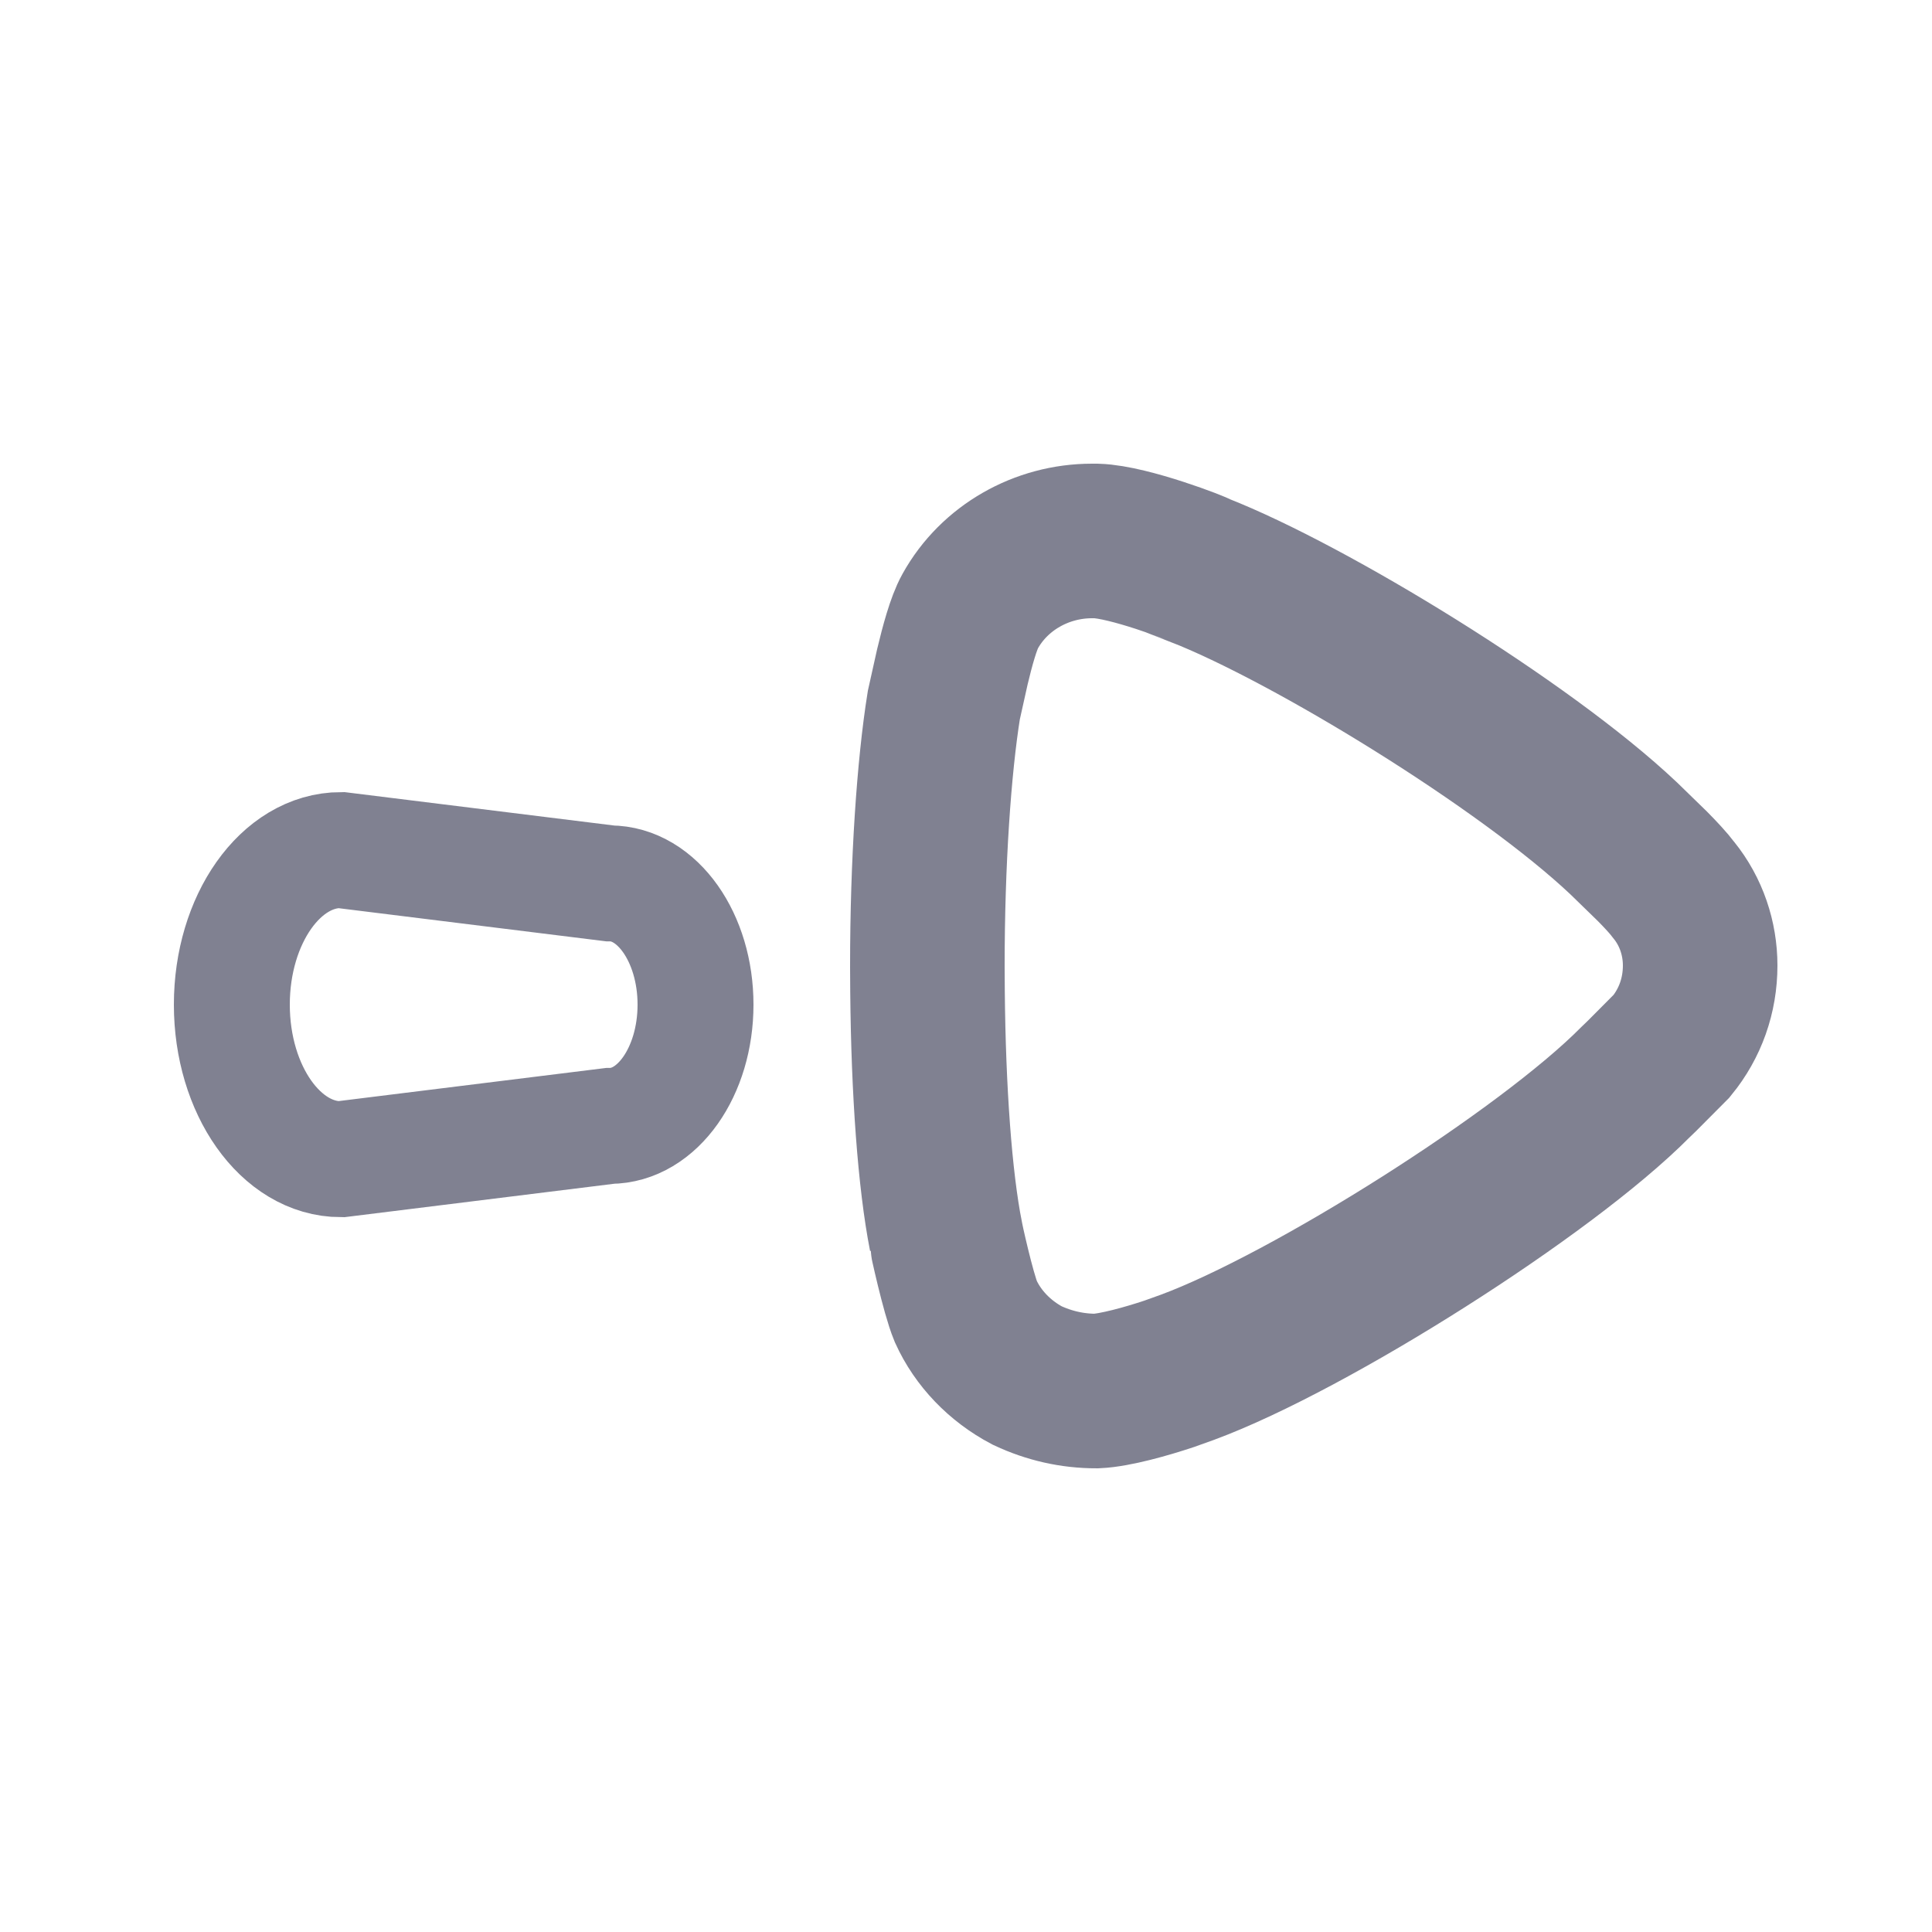
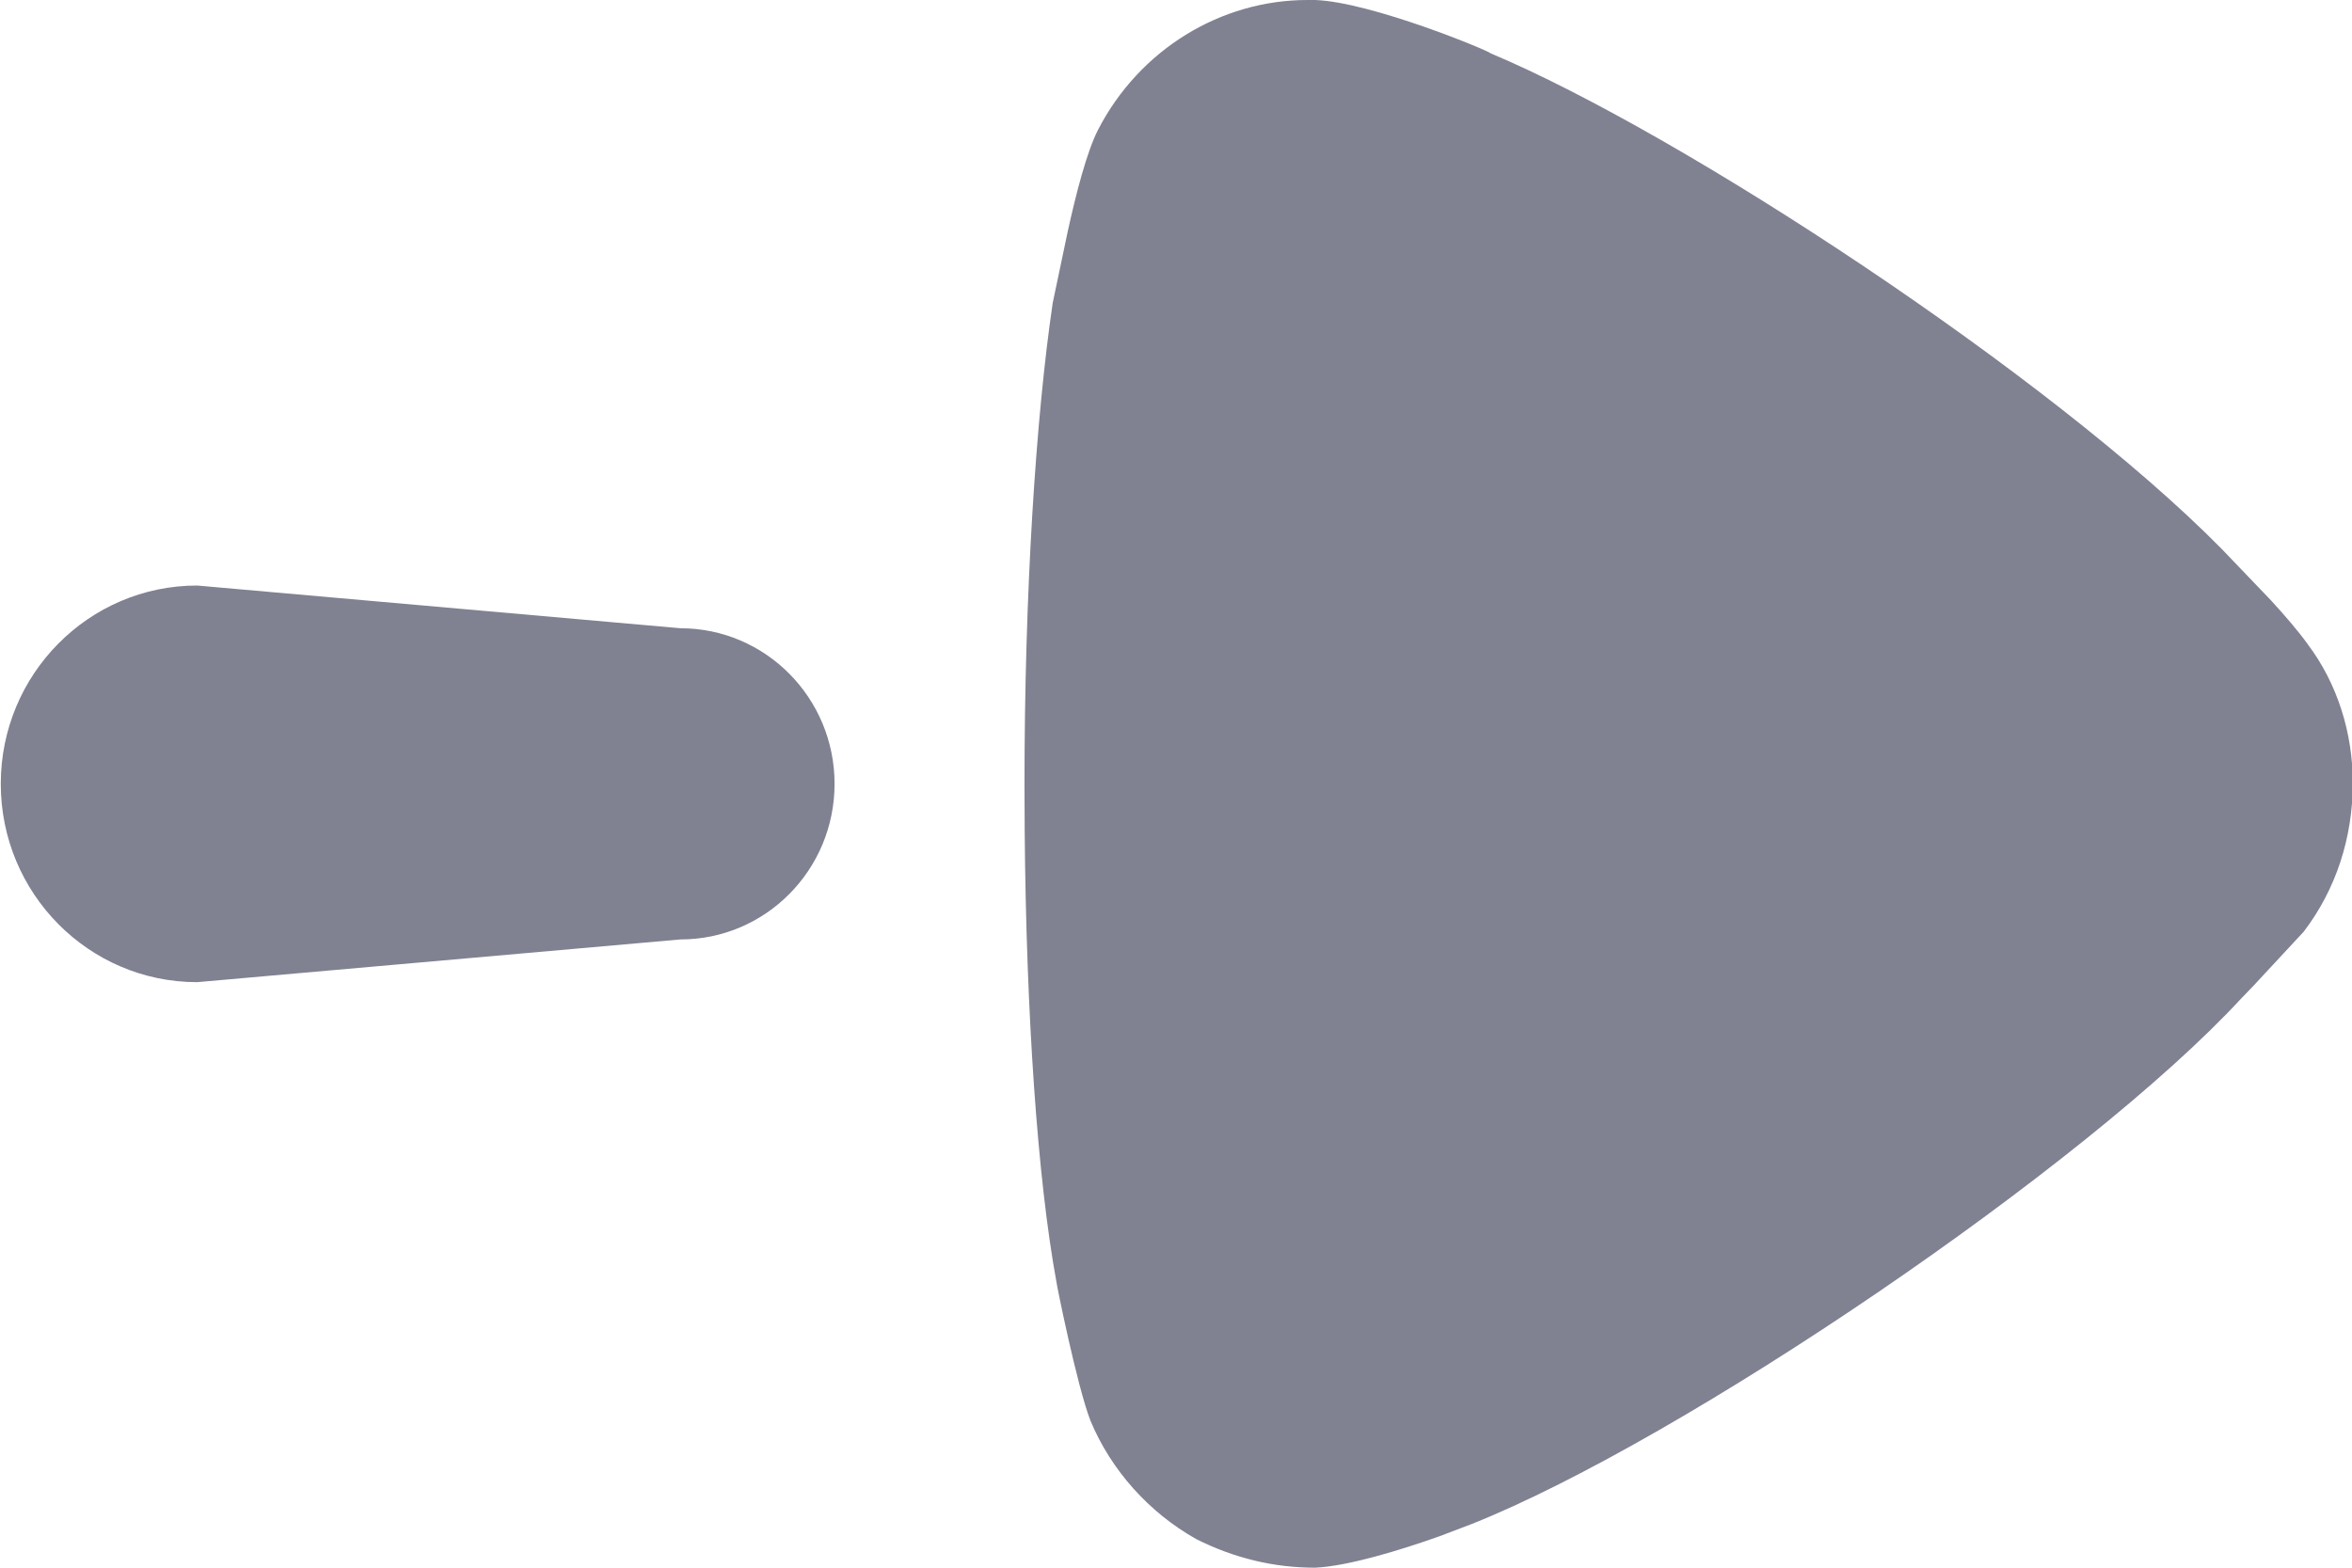
- <svg xmlns="http://www.w3.org/2000/svg" width="25" height="25" viewBox="0 0 25 25" fill="none">
-   <path d="M12.002 12.831L12 12.506C12 11.157 12.085 9.927 12.213 9.125L12.324 8.627C12.387 8.363 12.468 8.062 12.554 7.909C12.866 7.347 13.477 7 14.13 7H14.187C14.613 7.013 15.508 7.361 15.508 7.374C16.948 7.937 19.727 9.636 21.01 10.848L21.383 11.211C21.481 11.31 21.591 11.427 21.659 11.518C21.886 11.798 22 12.146 22 12.493C22 12.881 21.872 13.241 21.631 13.536L21.248 13.921V13.921L21.162 14.004C19.997 15.18 16.957 17.103 15.367 17.692L15.127 17.778C14.838 17.874 14.433 17.989 14.187 18C13.875 18 13.576 17.932 13.292 17.799C12.937 17.612 12.654 17.317 12.497 16.97C12.397 16.73 12.24 16.008 12.24 15.995C12.097 15.267 12.014 14.118 12.002 12.831Z" stroke="#808191" stroke-width="2" />
-   <path d="M3 13C3 11.896 3.633 11 4.413 11L7.891 11.431C8.504 11.431 9 12.133 9 13C9 13.868 8.504 14.569 7.891 14.569L4.413 15C3.633 15 3 14.104 3 13Z" stroke="#808191" stroke-width="1.5" />
+ <svg xmlns="http://www.w3.org/2000/svg" width="12" height="8" viewBox="0 0 12 8" fill="none">
+   <path fill-rule="evenodd" clip-rule="evenodd" d="M5.227 4.005L5.228 4.241C5.236 5.177 5.293 6.013 5.39 6.542C5.39 6.552 5.496 7.077 5.564 7.251C5.67 7.504 5.862 7.718 6.103 7.854C6.296 7.951 6.498 8 6.709 8C6.876 7.993 7.15 7.909 7.346 7.839L7.509 7.777C8.586 7.348 10.647 5.949 11.436 5.094L11.494 5.034L11.754 4.754C11.917 4.54 12.004 4.277 12.004 3.995C12.004 3.743 11.927 3.49 11.773 3.286C11.726 3.22 11.652 3.135 11.586 3.063L11.333 2.799C10.464 1.918 8.581 0.682 7.605 0.272C7.605 0.263 6.998 0.01 6.709 0L6.671 0C6.228 0 5.814 0.253 5.603 0.661C5.545 0.773 5.489 0.992 5.447 1.184L5.371 1.546C5.285 2.129 5.227 3.024 5.227 4.005ZM1.006 2.988C0.453 2.988 0.004 3.441 0.004 4C0.004 4.559 0.453 5.012 1.006 5.012L3.472 4.794C3.906 4.794 4.258 4.439 4.258 4C4.258 3.562 3.906 3.206 3.472 3.206L1.006 2.988Z" fill="#808191" />
</svg>
